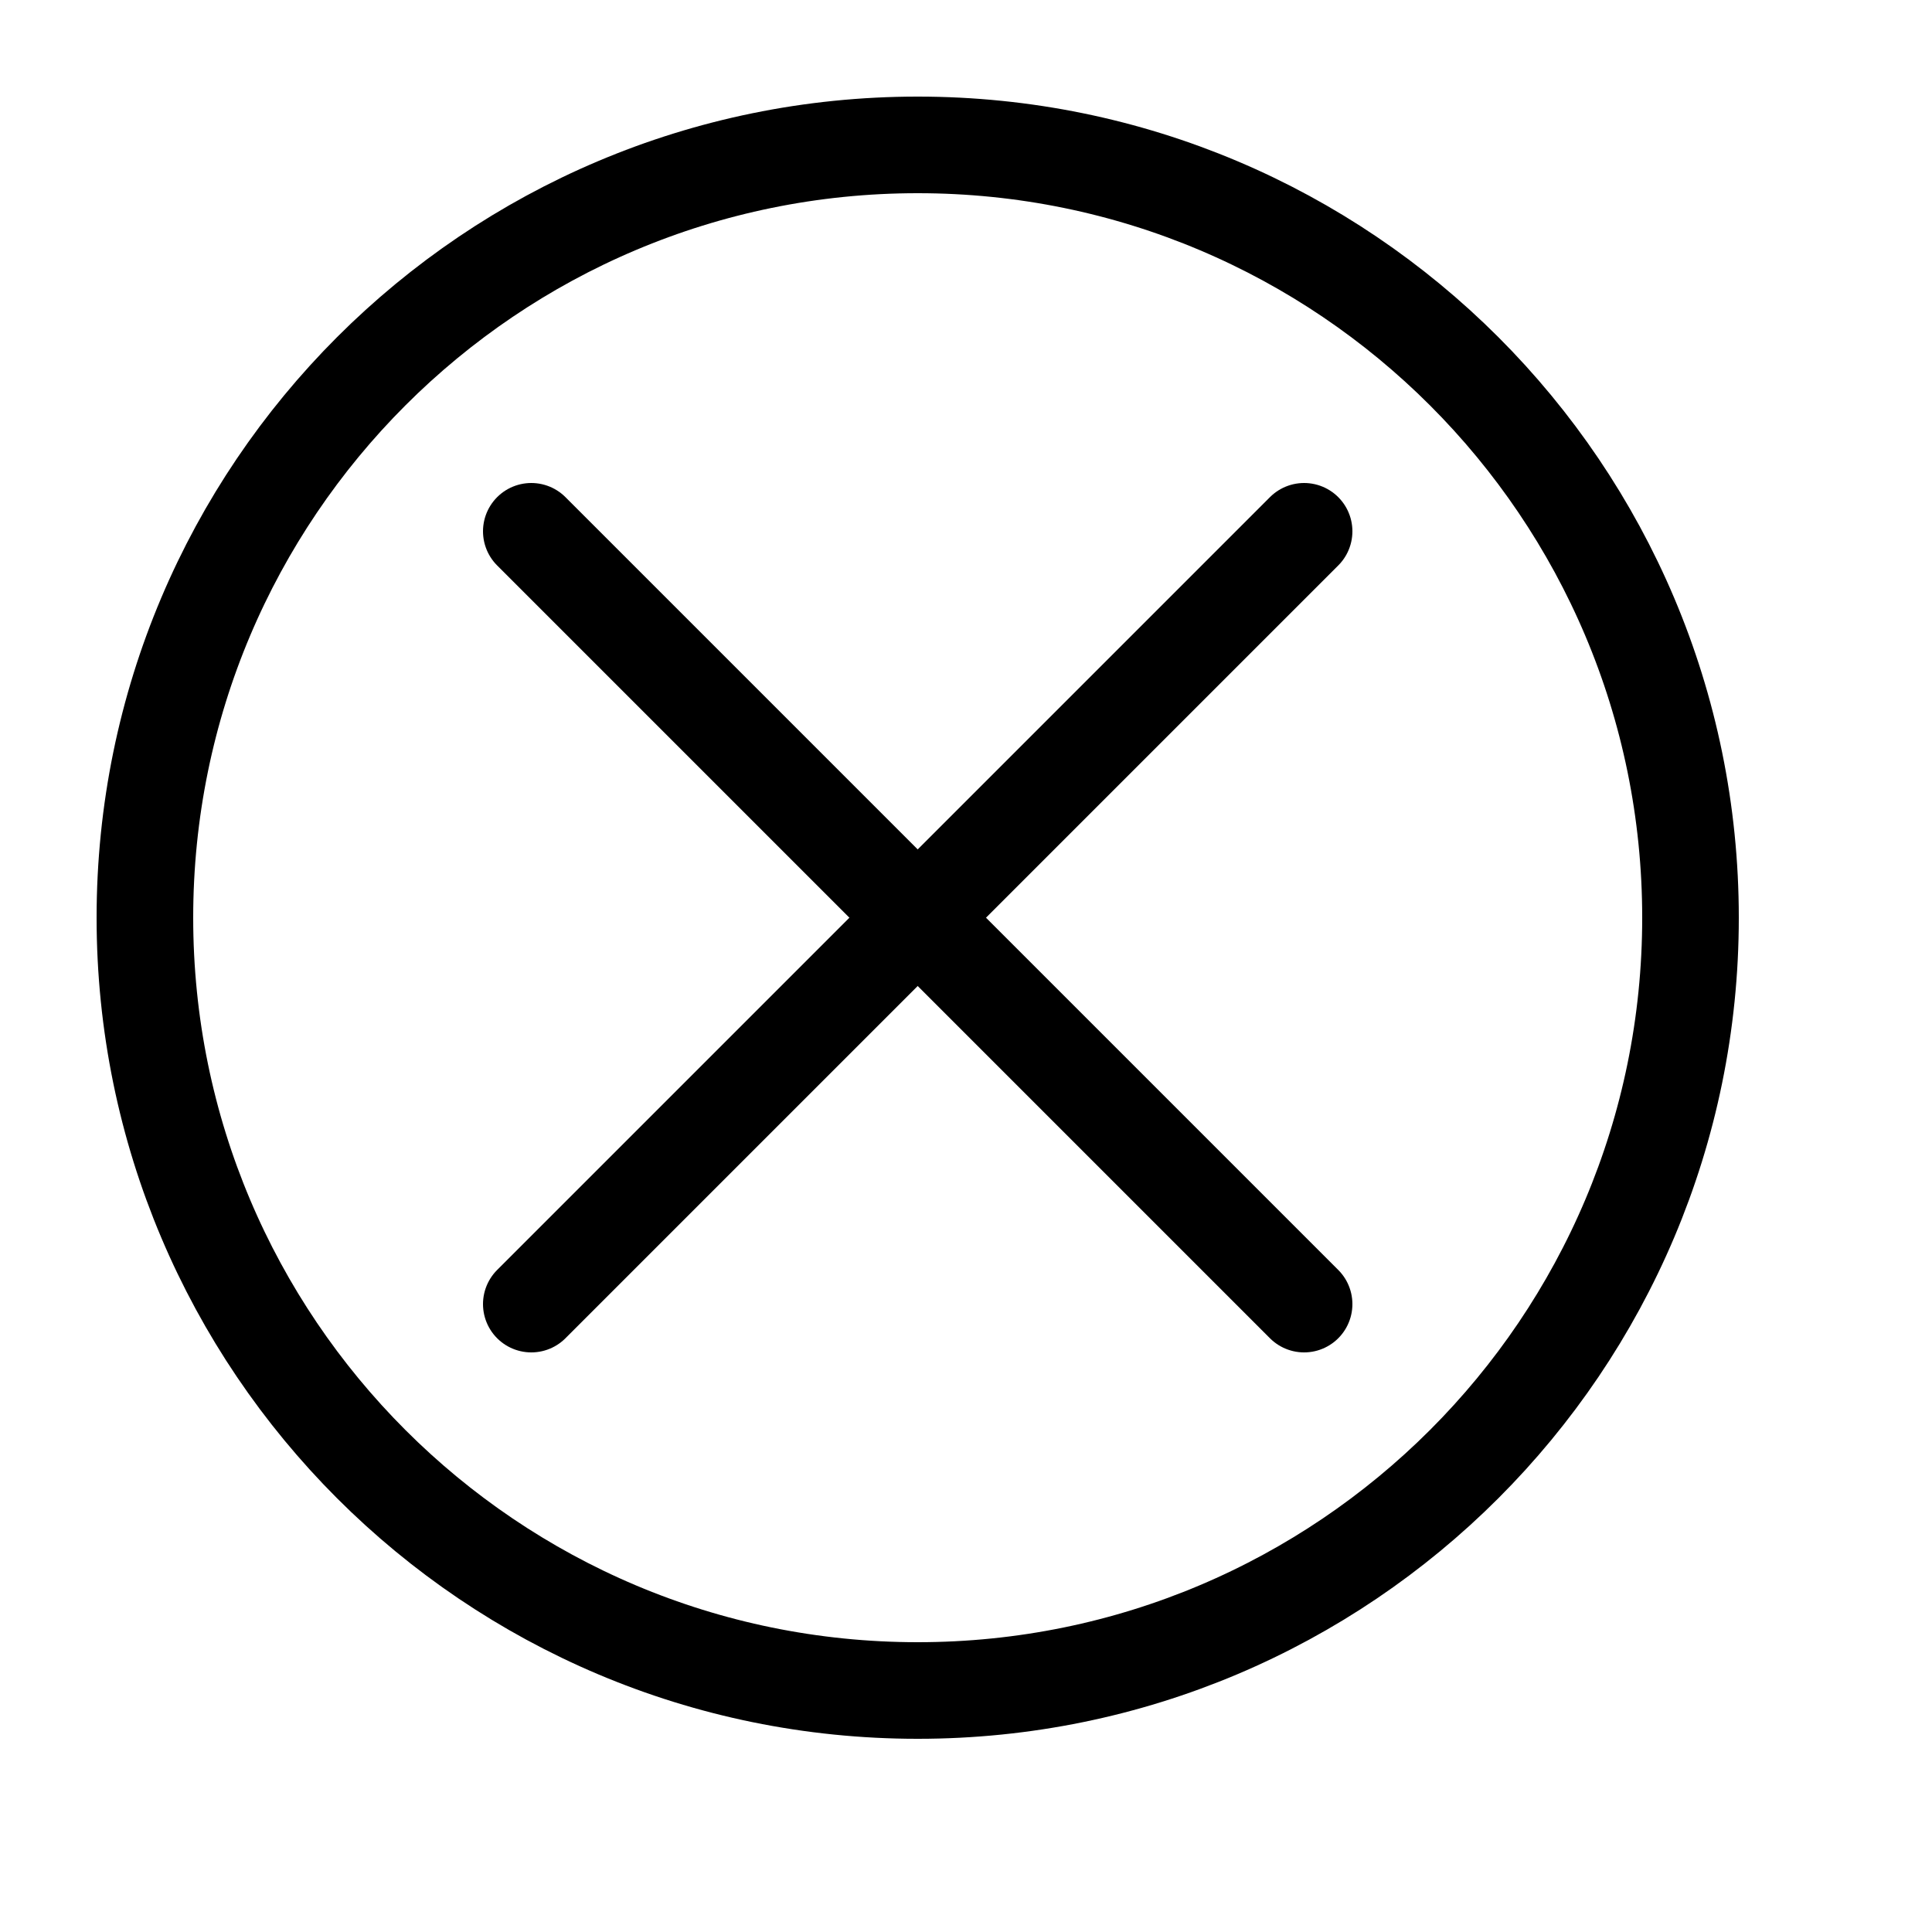
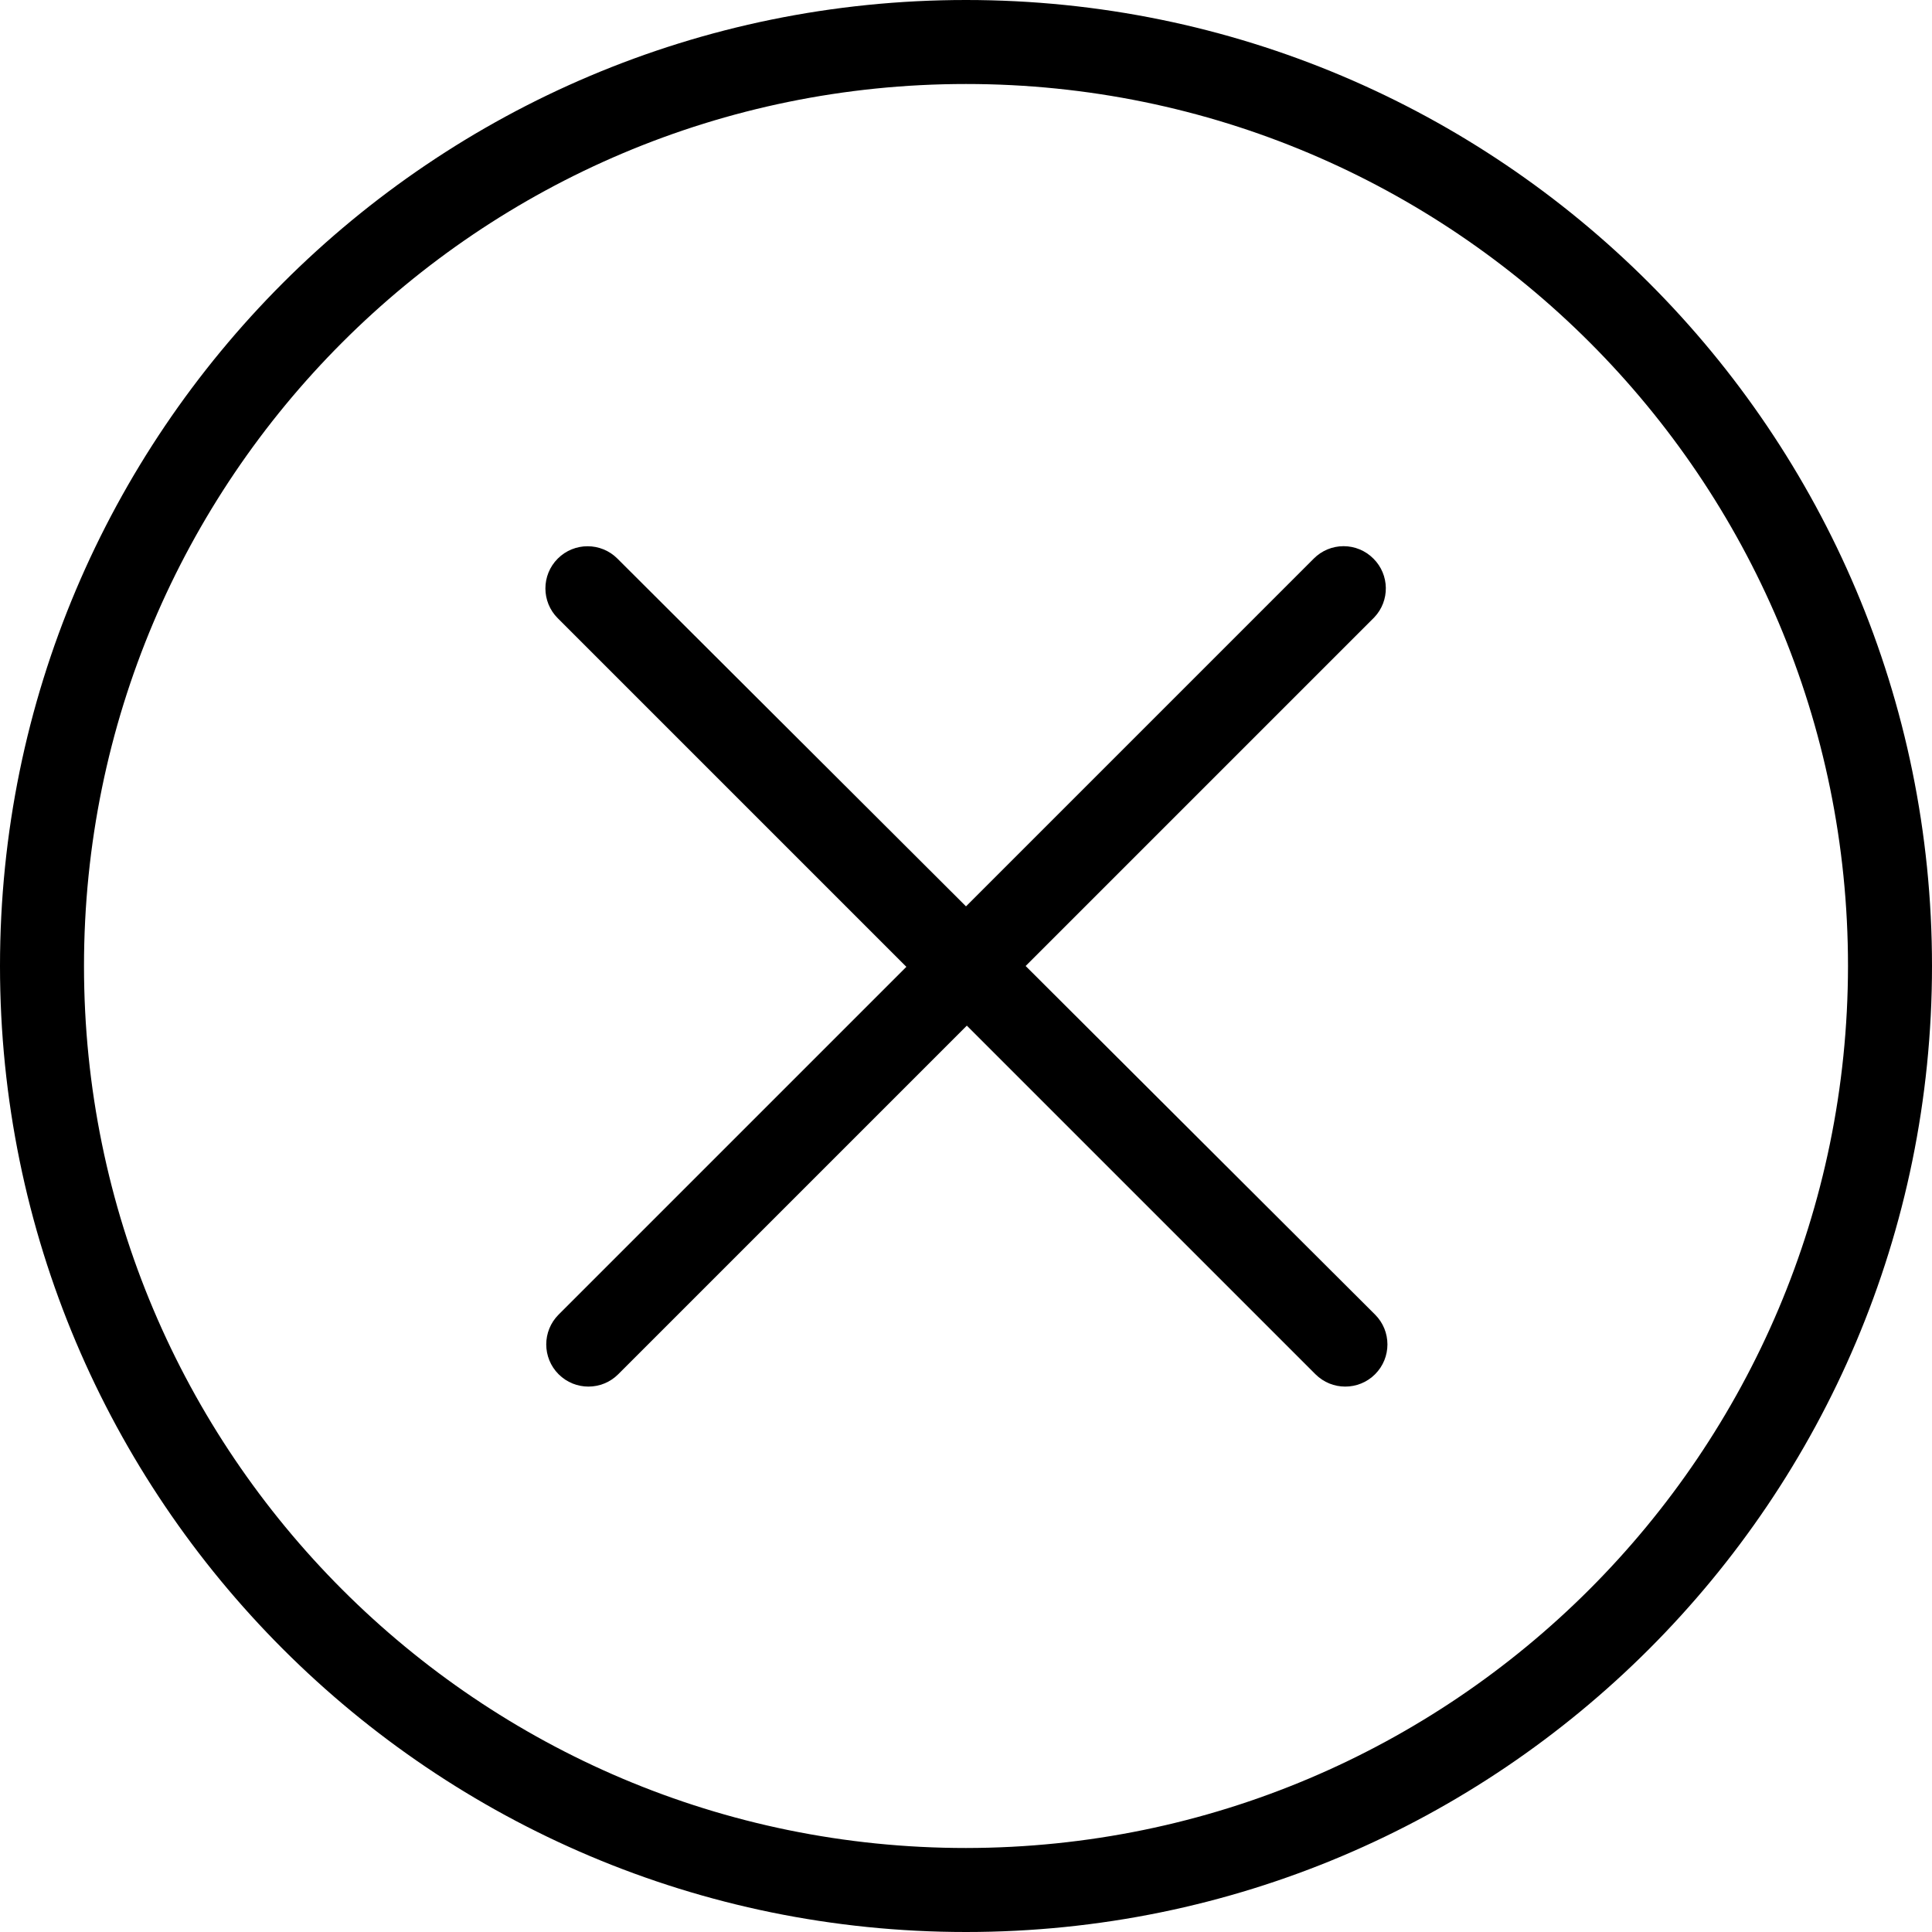
- <svg xmlns="http://www.w3.org/2000/svg" version="1.1" id="图层_1" x="0px" y="0px" width="20px" height="20px" viewBox="0 0 20 20" style="enable-background:new 0 0 20 20;" xml:space="preserve">
-   <circle style="fill:none;stroke:#000000;stroke-miterlimit:10;" cx="9.5" cy="9.5" r="8" />
-   <path style="fill:none;stroke:#000000;stroke-miterlimit:9;" d="M9.5,15" />
-   <path style="fill:none;stroke:#000000;stroke-miterlimit:9;" d="M9.5,4" />
-   <g>
-     <line style="fill:none;stroke:#000000;stroke-linecap:round;stroke-linejoin:round;" x1="5.5" y1="5.5" x2="13.5" y2="13.5" />
-     <line style="fill:none;stroke:#000000;stroke-linecap:round;stroke-linejoin:round;" x1="13.5" y1="5.5" x2="5.5" y2="13.5" />
+ <svg xmlns="http://www.w3.org/2000/svg" viewBox="0 0 23 23">
+   <defs>
+     <style>.cls-1{fill:#000;}</style>
+   </defs>
+   <g id="图层_2" data-name="图层 2">
+     <g id="Layer_1" data-name="Layer 1">
+       <path class="cls-1" d="M16.35,6.65a.5.5,0,0,0-.71,0L11.5,10.79,7.35,6.65a.5.5,0,0,0-.71.71l4.15,4.15L6.65,15.65a.5.5,0,1,0,.71.71l4.15-4.15,4.15,4.15a.5.5,0,0,0,.71-.71L12.21,11.5l4.15-4.15A.5.5,0,0,0,16.35,6.65Z" />
+       <path class="cls-1" d="M11.5,0A11.5,11.5,0,1,0,23,11.5,11.5,11.5,0,0,0,11.5,0Zm0,22A10.5,10.5,0,1,1,22,11.5,10.51,10.51,0,0,1,11.5,22Z" />
+     </g>
  </g>
</svg>
